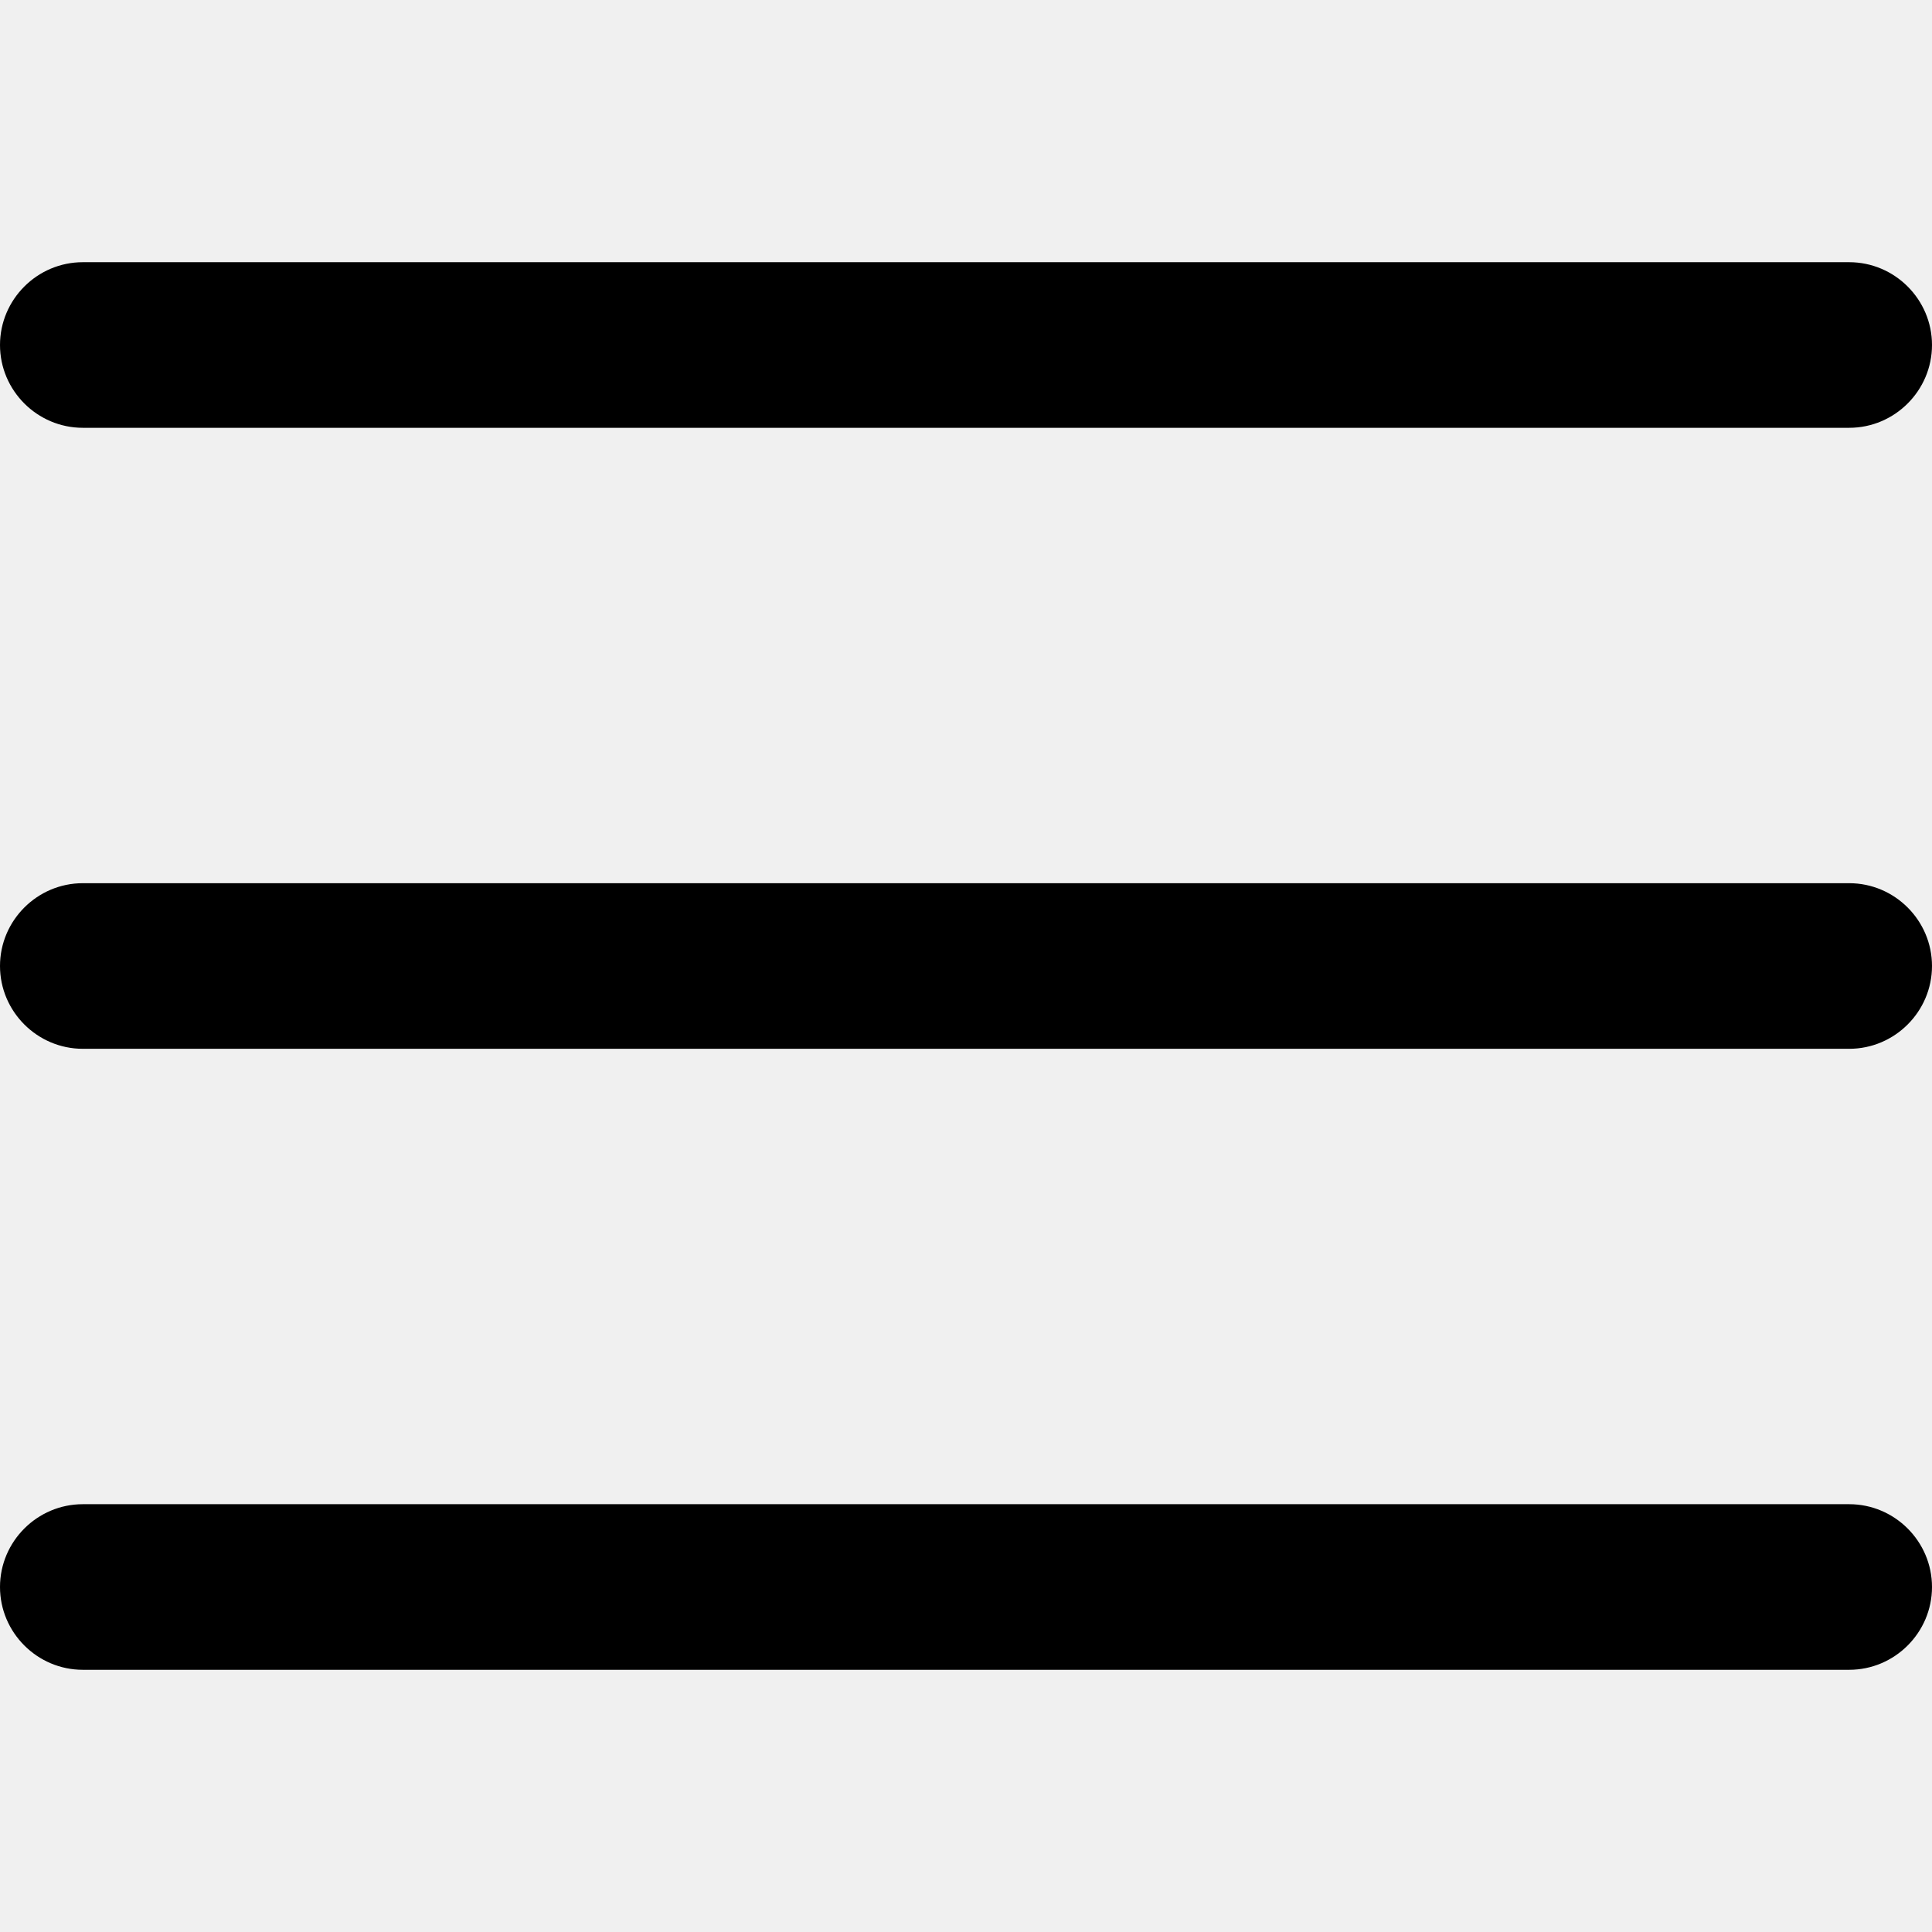
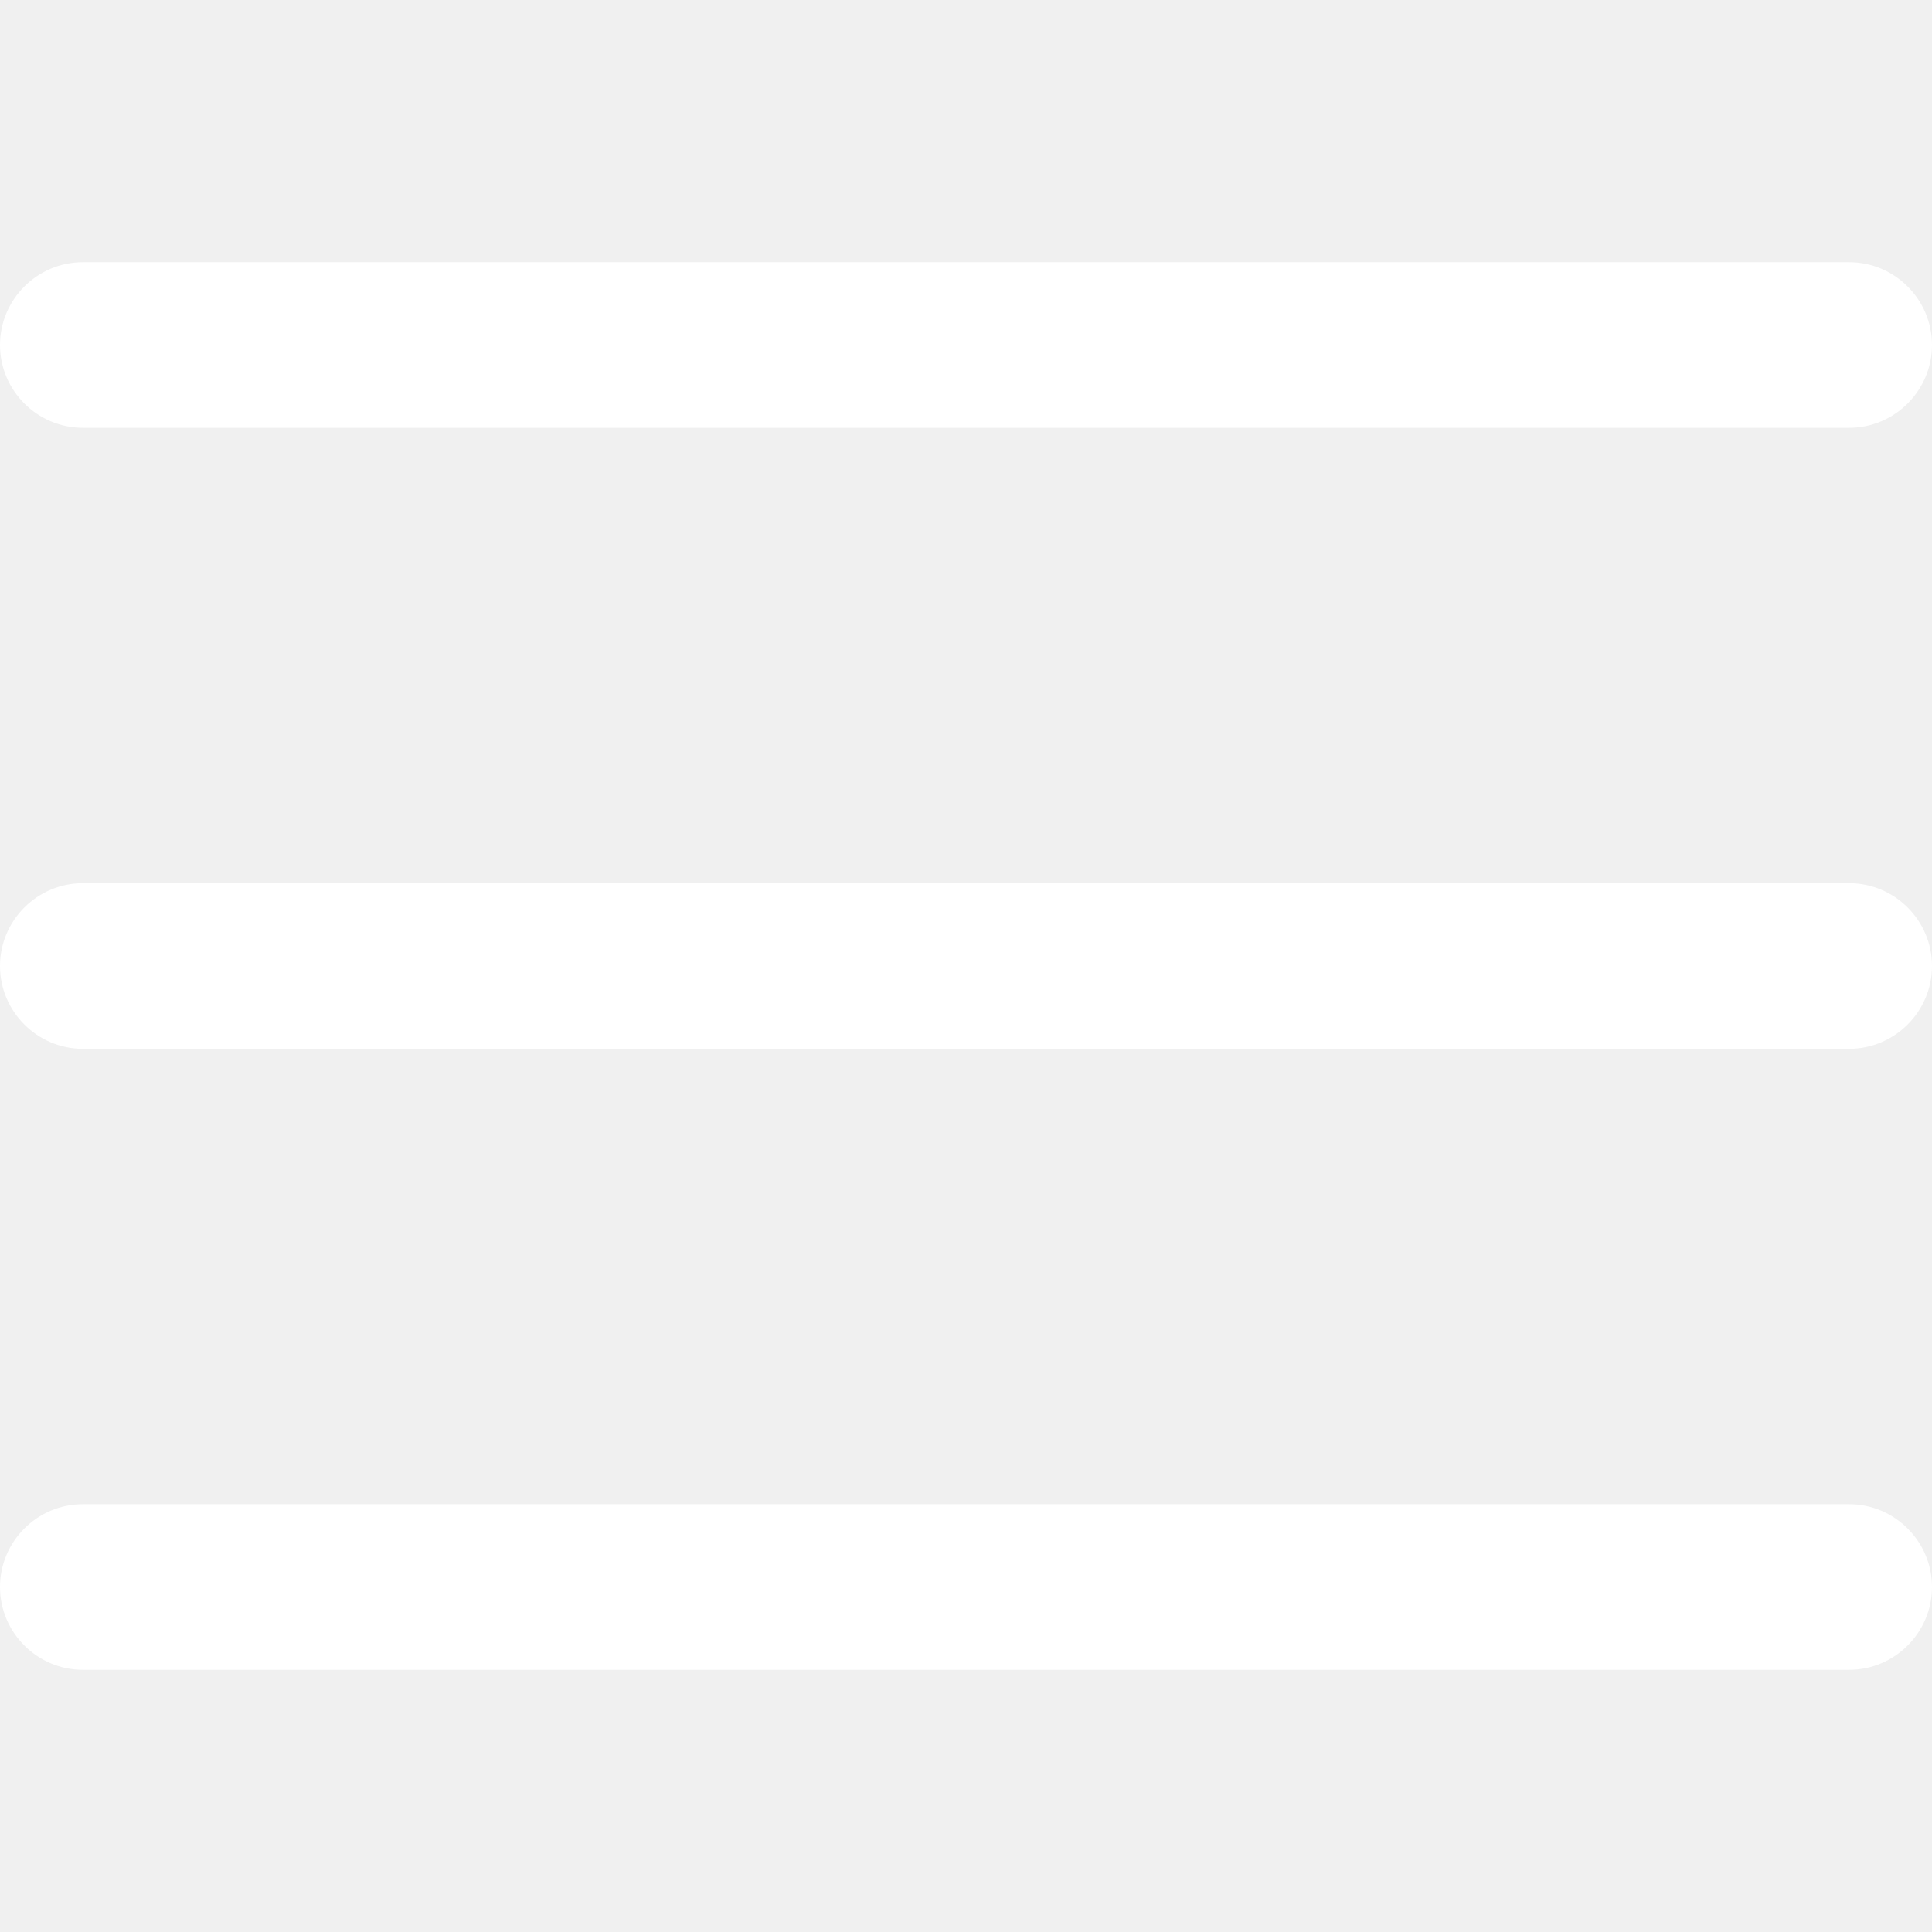
<svg xmlns="http://www.w3.org/2000/svg" version="1.1" id="Capa_1" x="0px" y="0px" viewBox="0 0 396.667 396.667" style="enable-background:new 0 0 396.667 396.667;" xml:space="preserve">
  <g>
    <g>
-       <path d="M17,87.833h362.667c9.35,0,17-7.65,17-17s-7.65-17-17-17H17c-9.35,0-17,7.65-17,17C0,80.183,7.65,87.833,17,87.833z" />
-       <path d="M17,215.333h362.667c9.35,0,17-7.65,17-17s-7.65-17-17-17H17c-9.35,0-17,7.65-17,17S7.65,215.333,17,215.333z" />
-       <path d="M17,342.833h362.667c9.35,0,17-7.65,17-17s-7.65-17-17-17H17c-9.35,0-17,7.65-17,17S7.65,342.833,17,342.833z" />
+       <path d="M17,87.833h362.667c9.35,0,17-7.65,17-17s-7.65-17-17-17H17c-9.35,0-17,7.65-17,17C0,80.183,7.65,87.833,17,87.833z" fill="#fff" />
+       <path d="M17,215.333h362.667c9.35,0,17-7.65,17-17s-7.65-17-17-17H17c-9.35,0-17,7.65-17,17S7.65,215.333,17,215.333z" fill="#fff" />
+       <path d="M17,342.833h362.667c9.35,0,17-7.65,17-17s-7.65-17-17-17H17c-9.35,0-17,7.65-17,17S7.65,342.833,17,342.833z" fill="#fff" />
    </g>
  </g>
  <g>
</g>
  <g>
</g>
  <g>
</g>
  <g>
</g>
  <g>
</g>
  <g>
</g>
  <g>
</g>
  <g>
</g>
  <g>
</g>
  <g>
</g>
  <g>
</g>
  <g>
</g>
  <g>
</g>
  <g>
</g>
  <g>
</g>
</svg>
